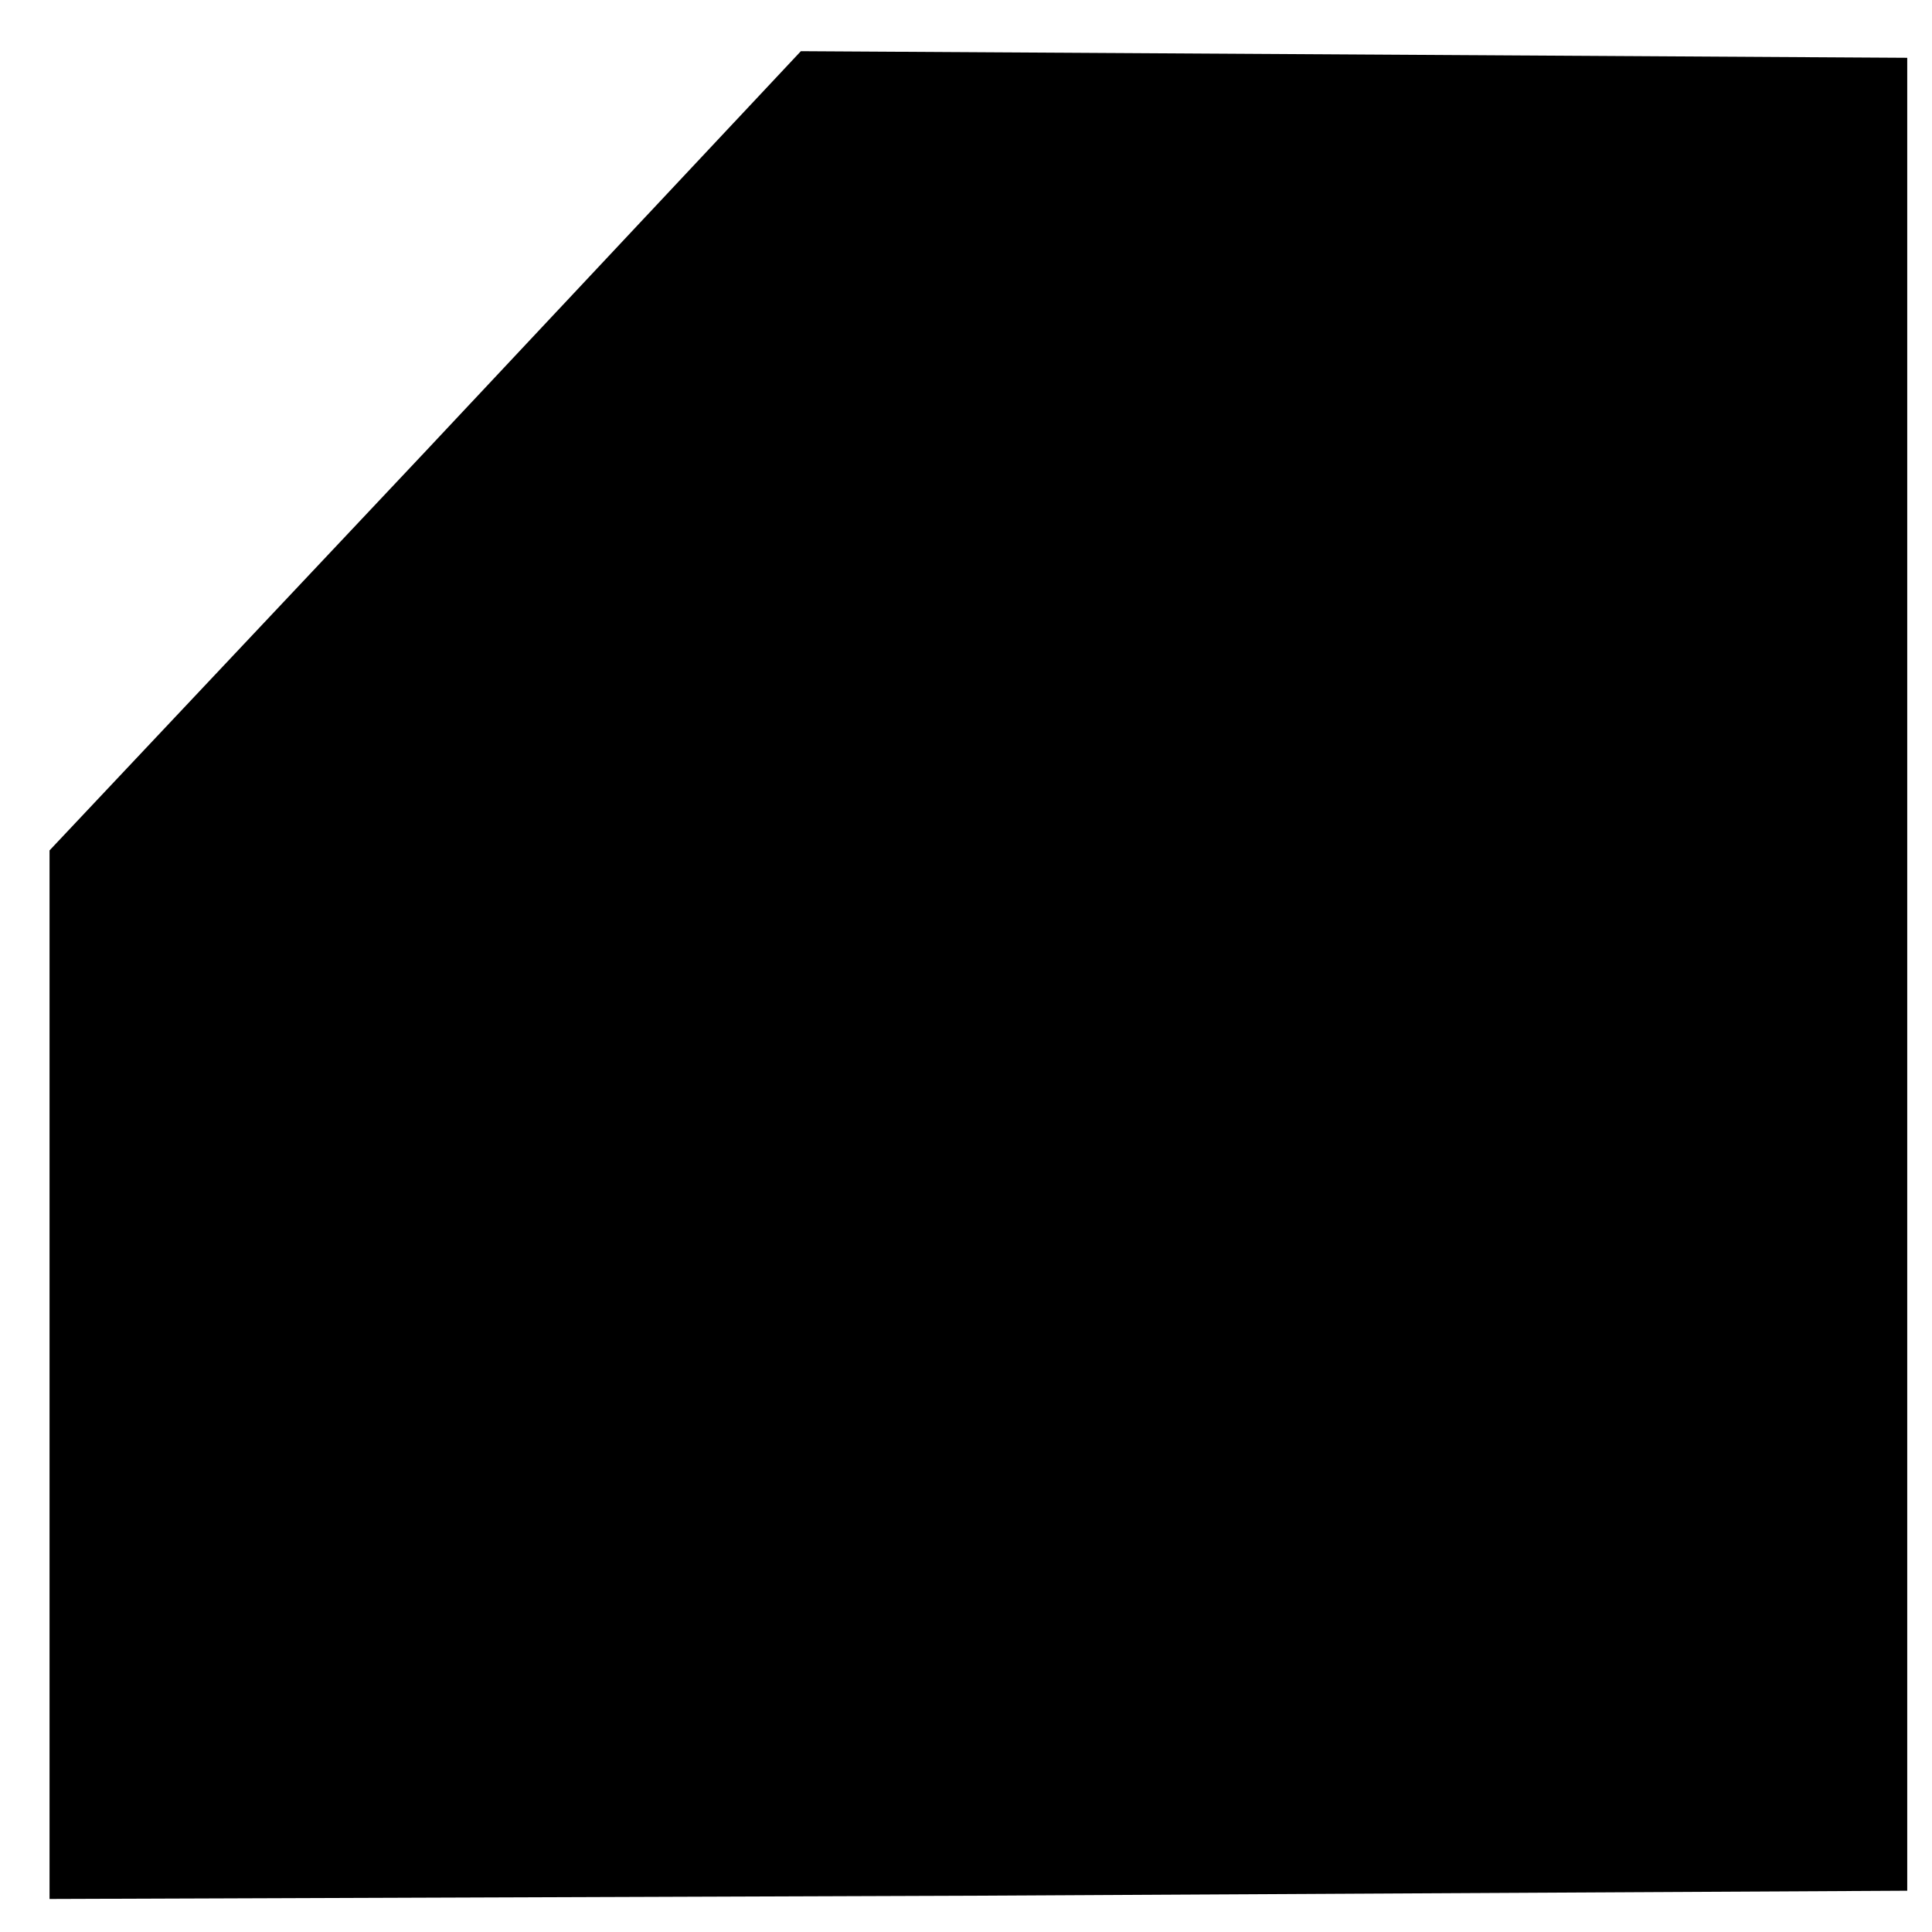
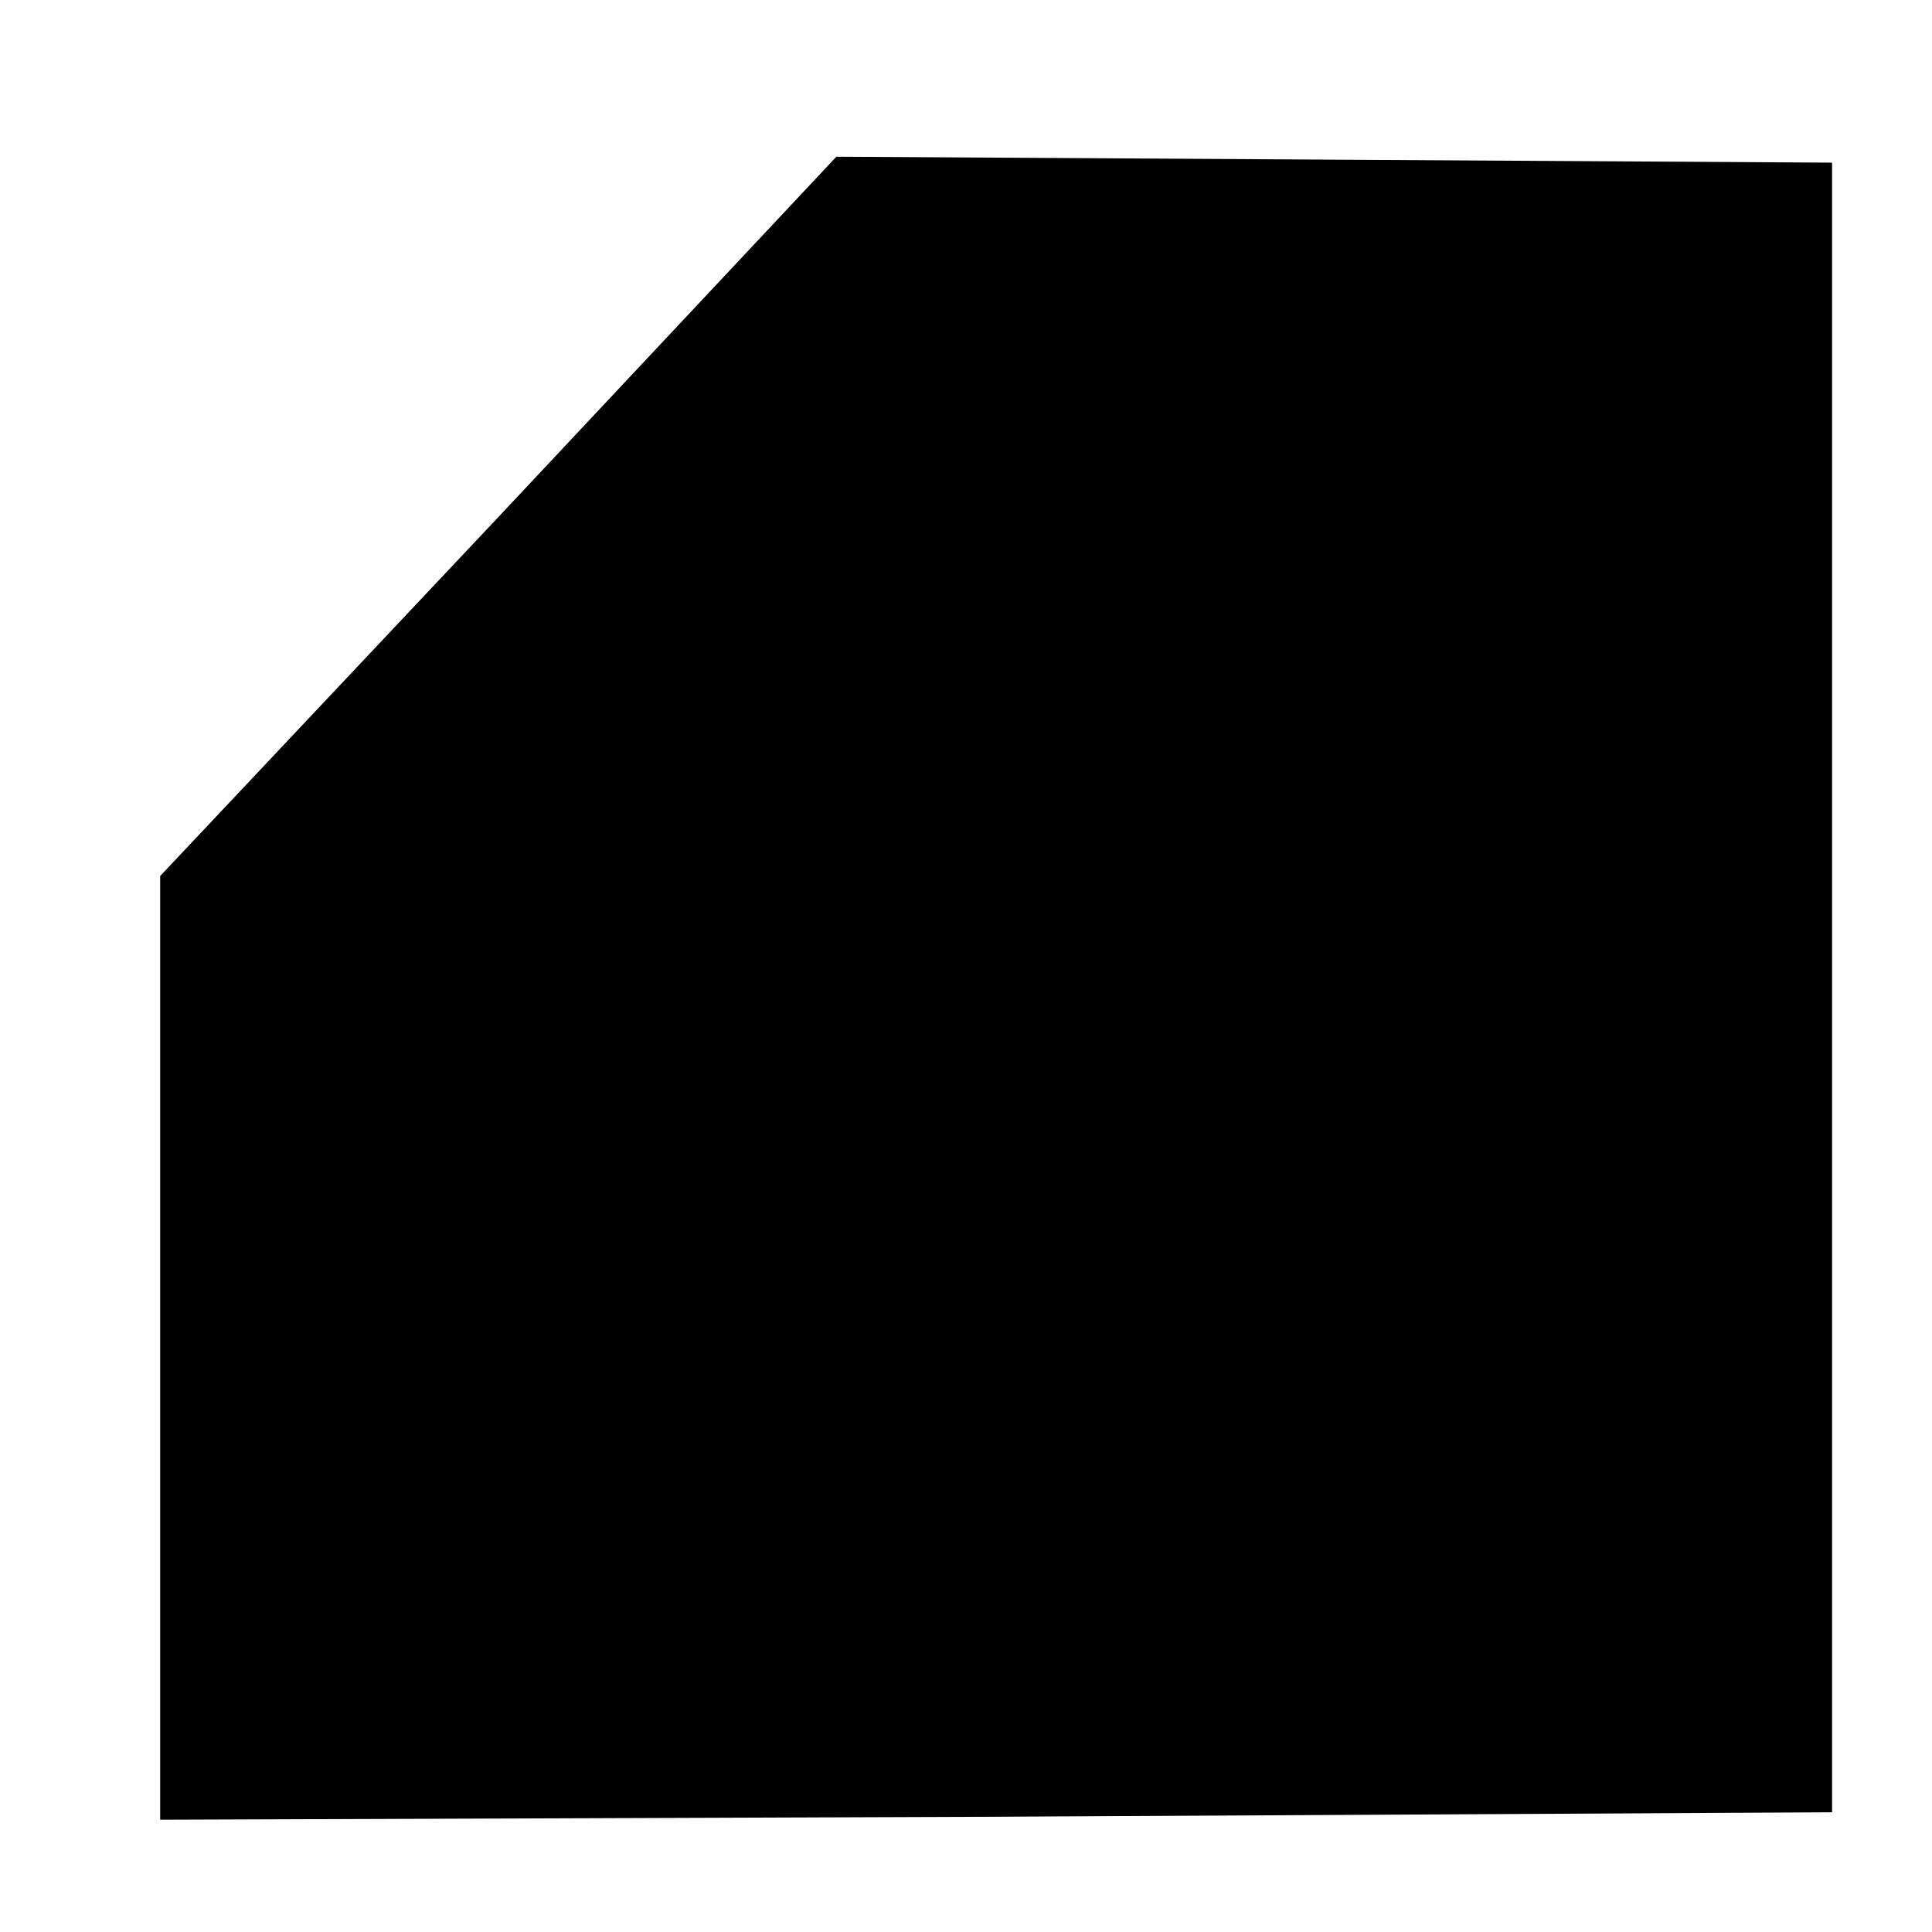
- <svg xmlns="http://www.w3.org/2000/svg" version="1.0" width="117pt" height="117pt" viewBox="0 0 117 117" preserveAspectRatio="xMidYMid meet">
-   <g transform="translate(0,117) scale(0.1,-0.1)" fill="#000000" stroke="none">
+ <svg xmlns="http://www.w3.org/2000/svg" version="1.0" width="150pt" height="150pt" viewBox="0 0 117 117" preserveAspectRatio="xMidYMid meet">
+   <g transform="translate(7,112) scale(0.09,-0.09)" fill="#000000" stroke="none">
    <path d="M258 897 l-228 -242 0 -318 0 -317 563 2 562 3 0 555 0 555 -335 2 -335 2 -227 -242z" />
  </g>
</svg>
